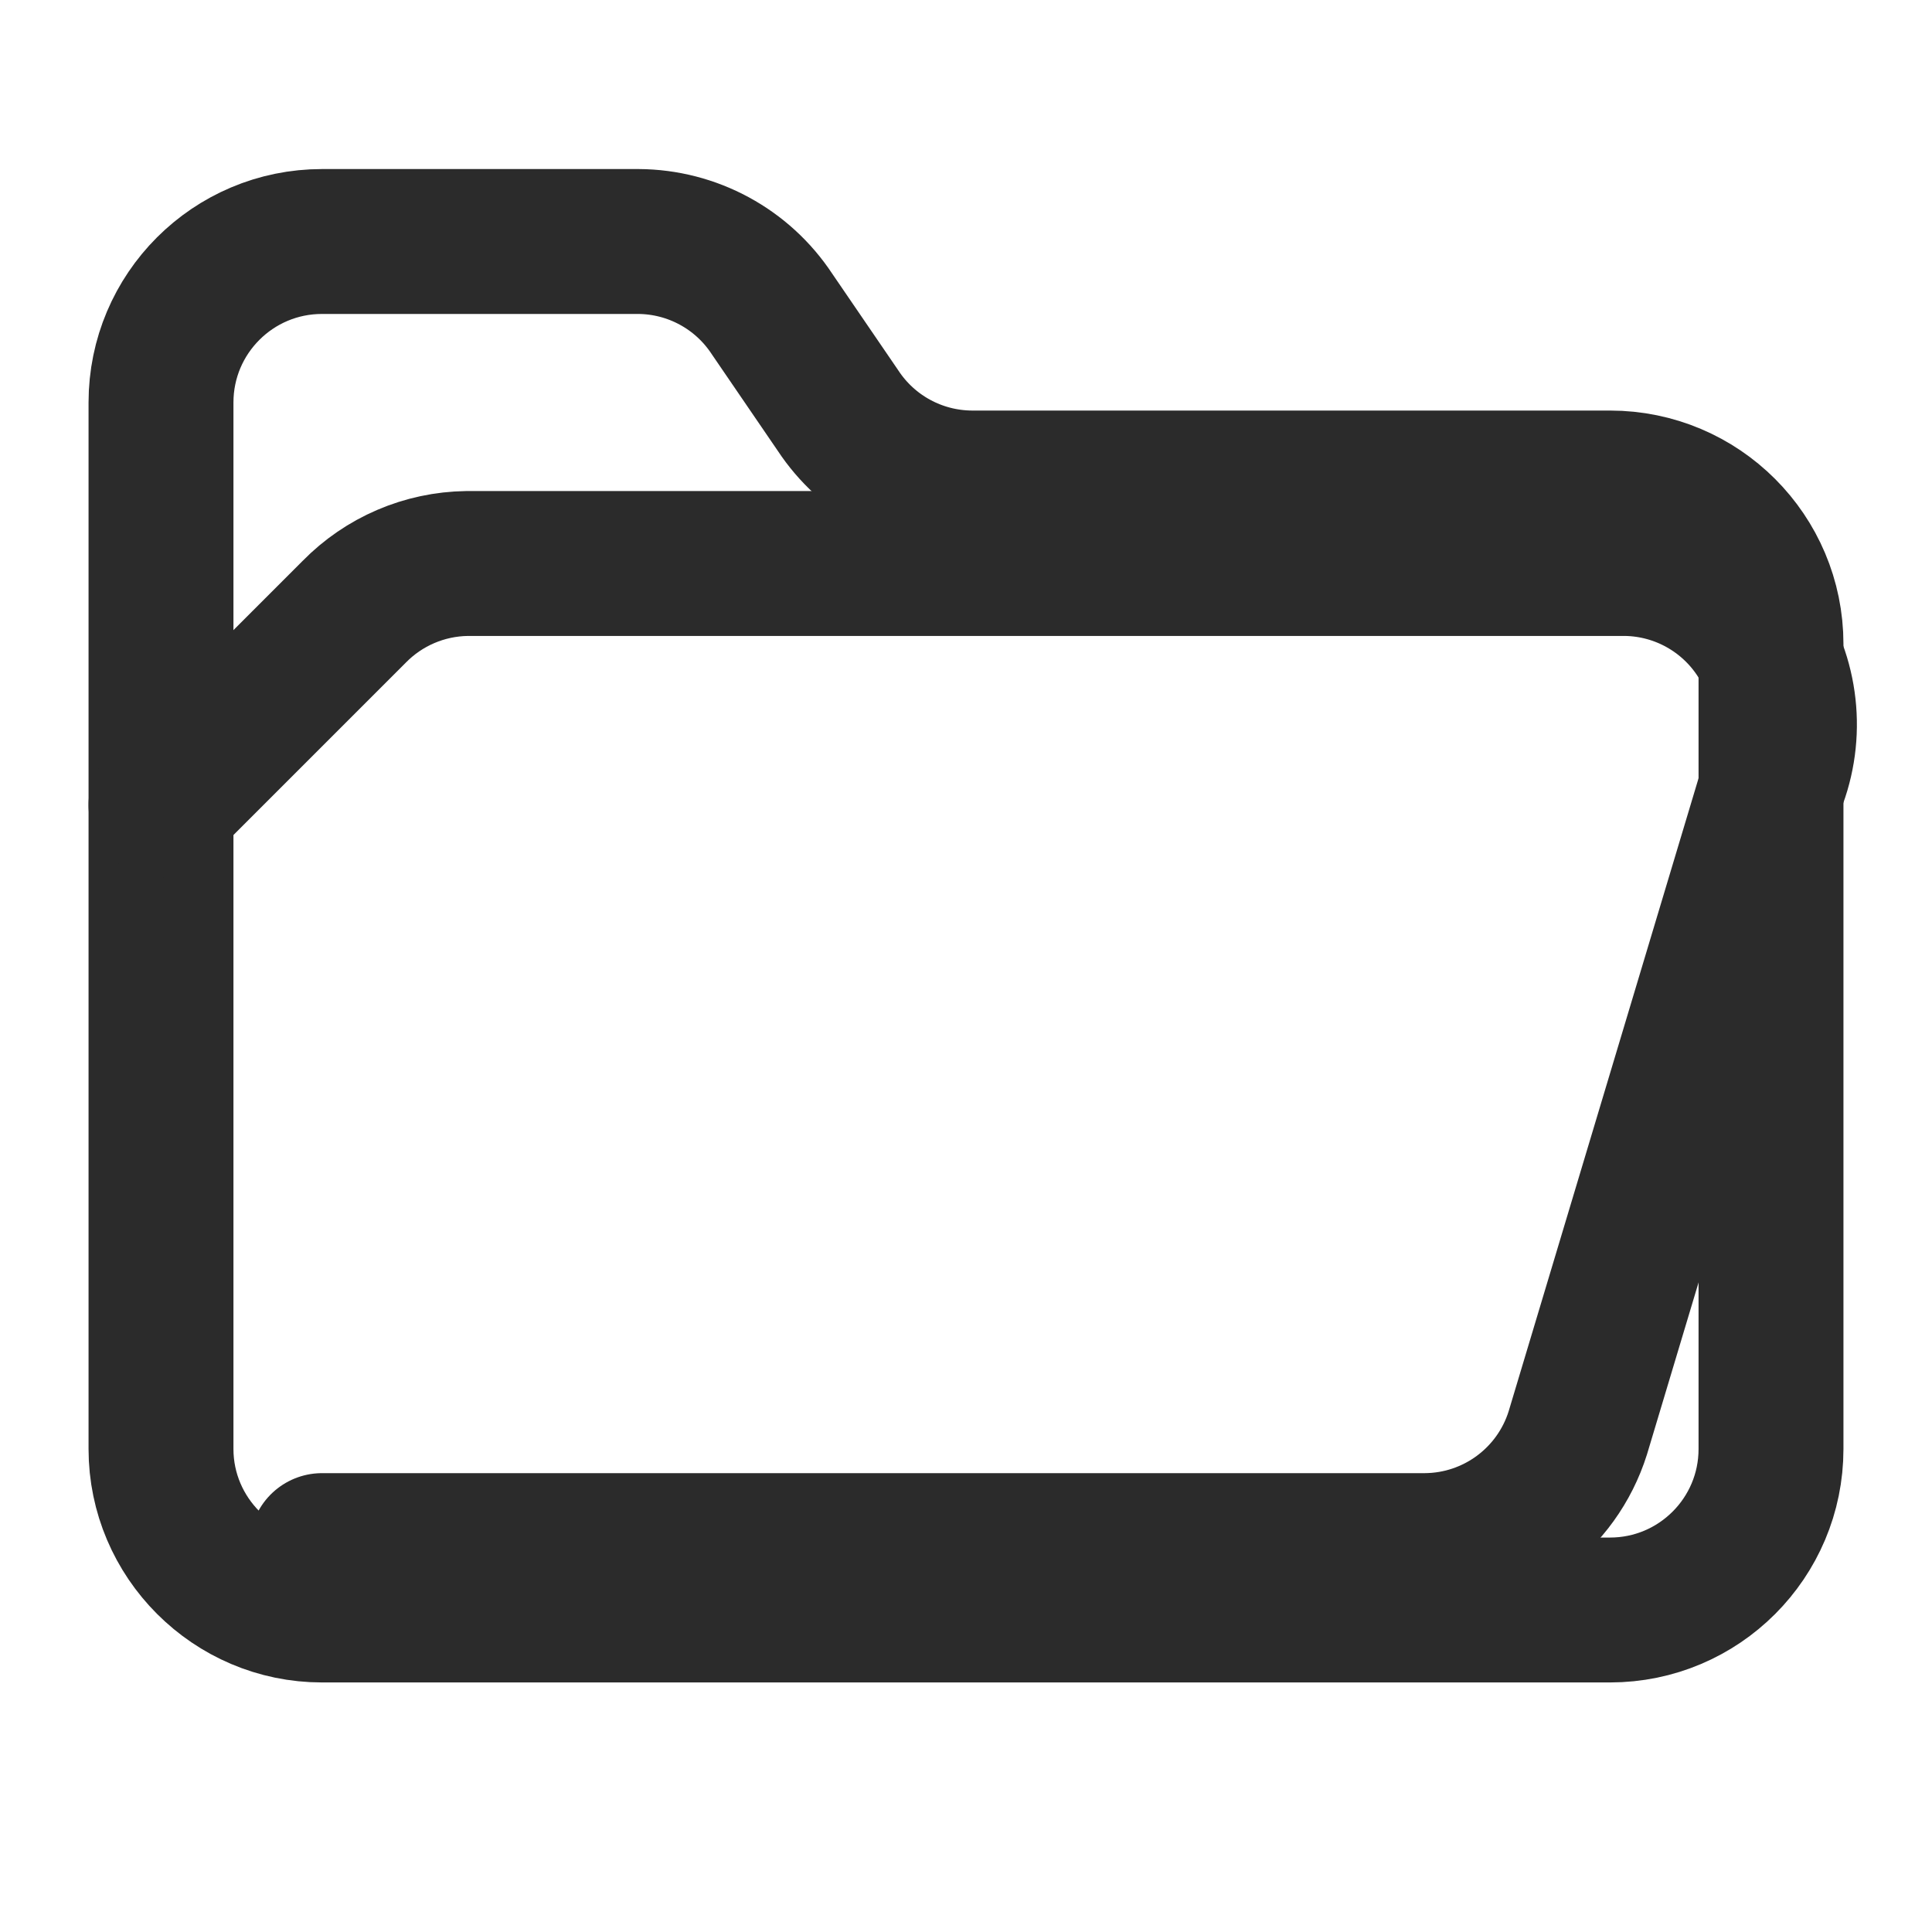
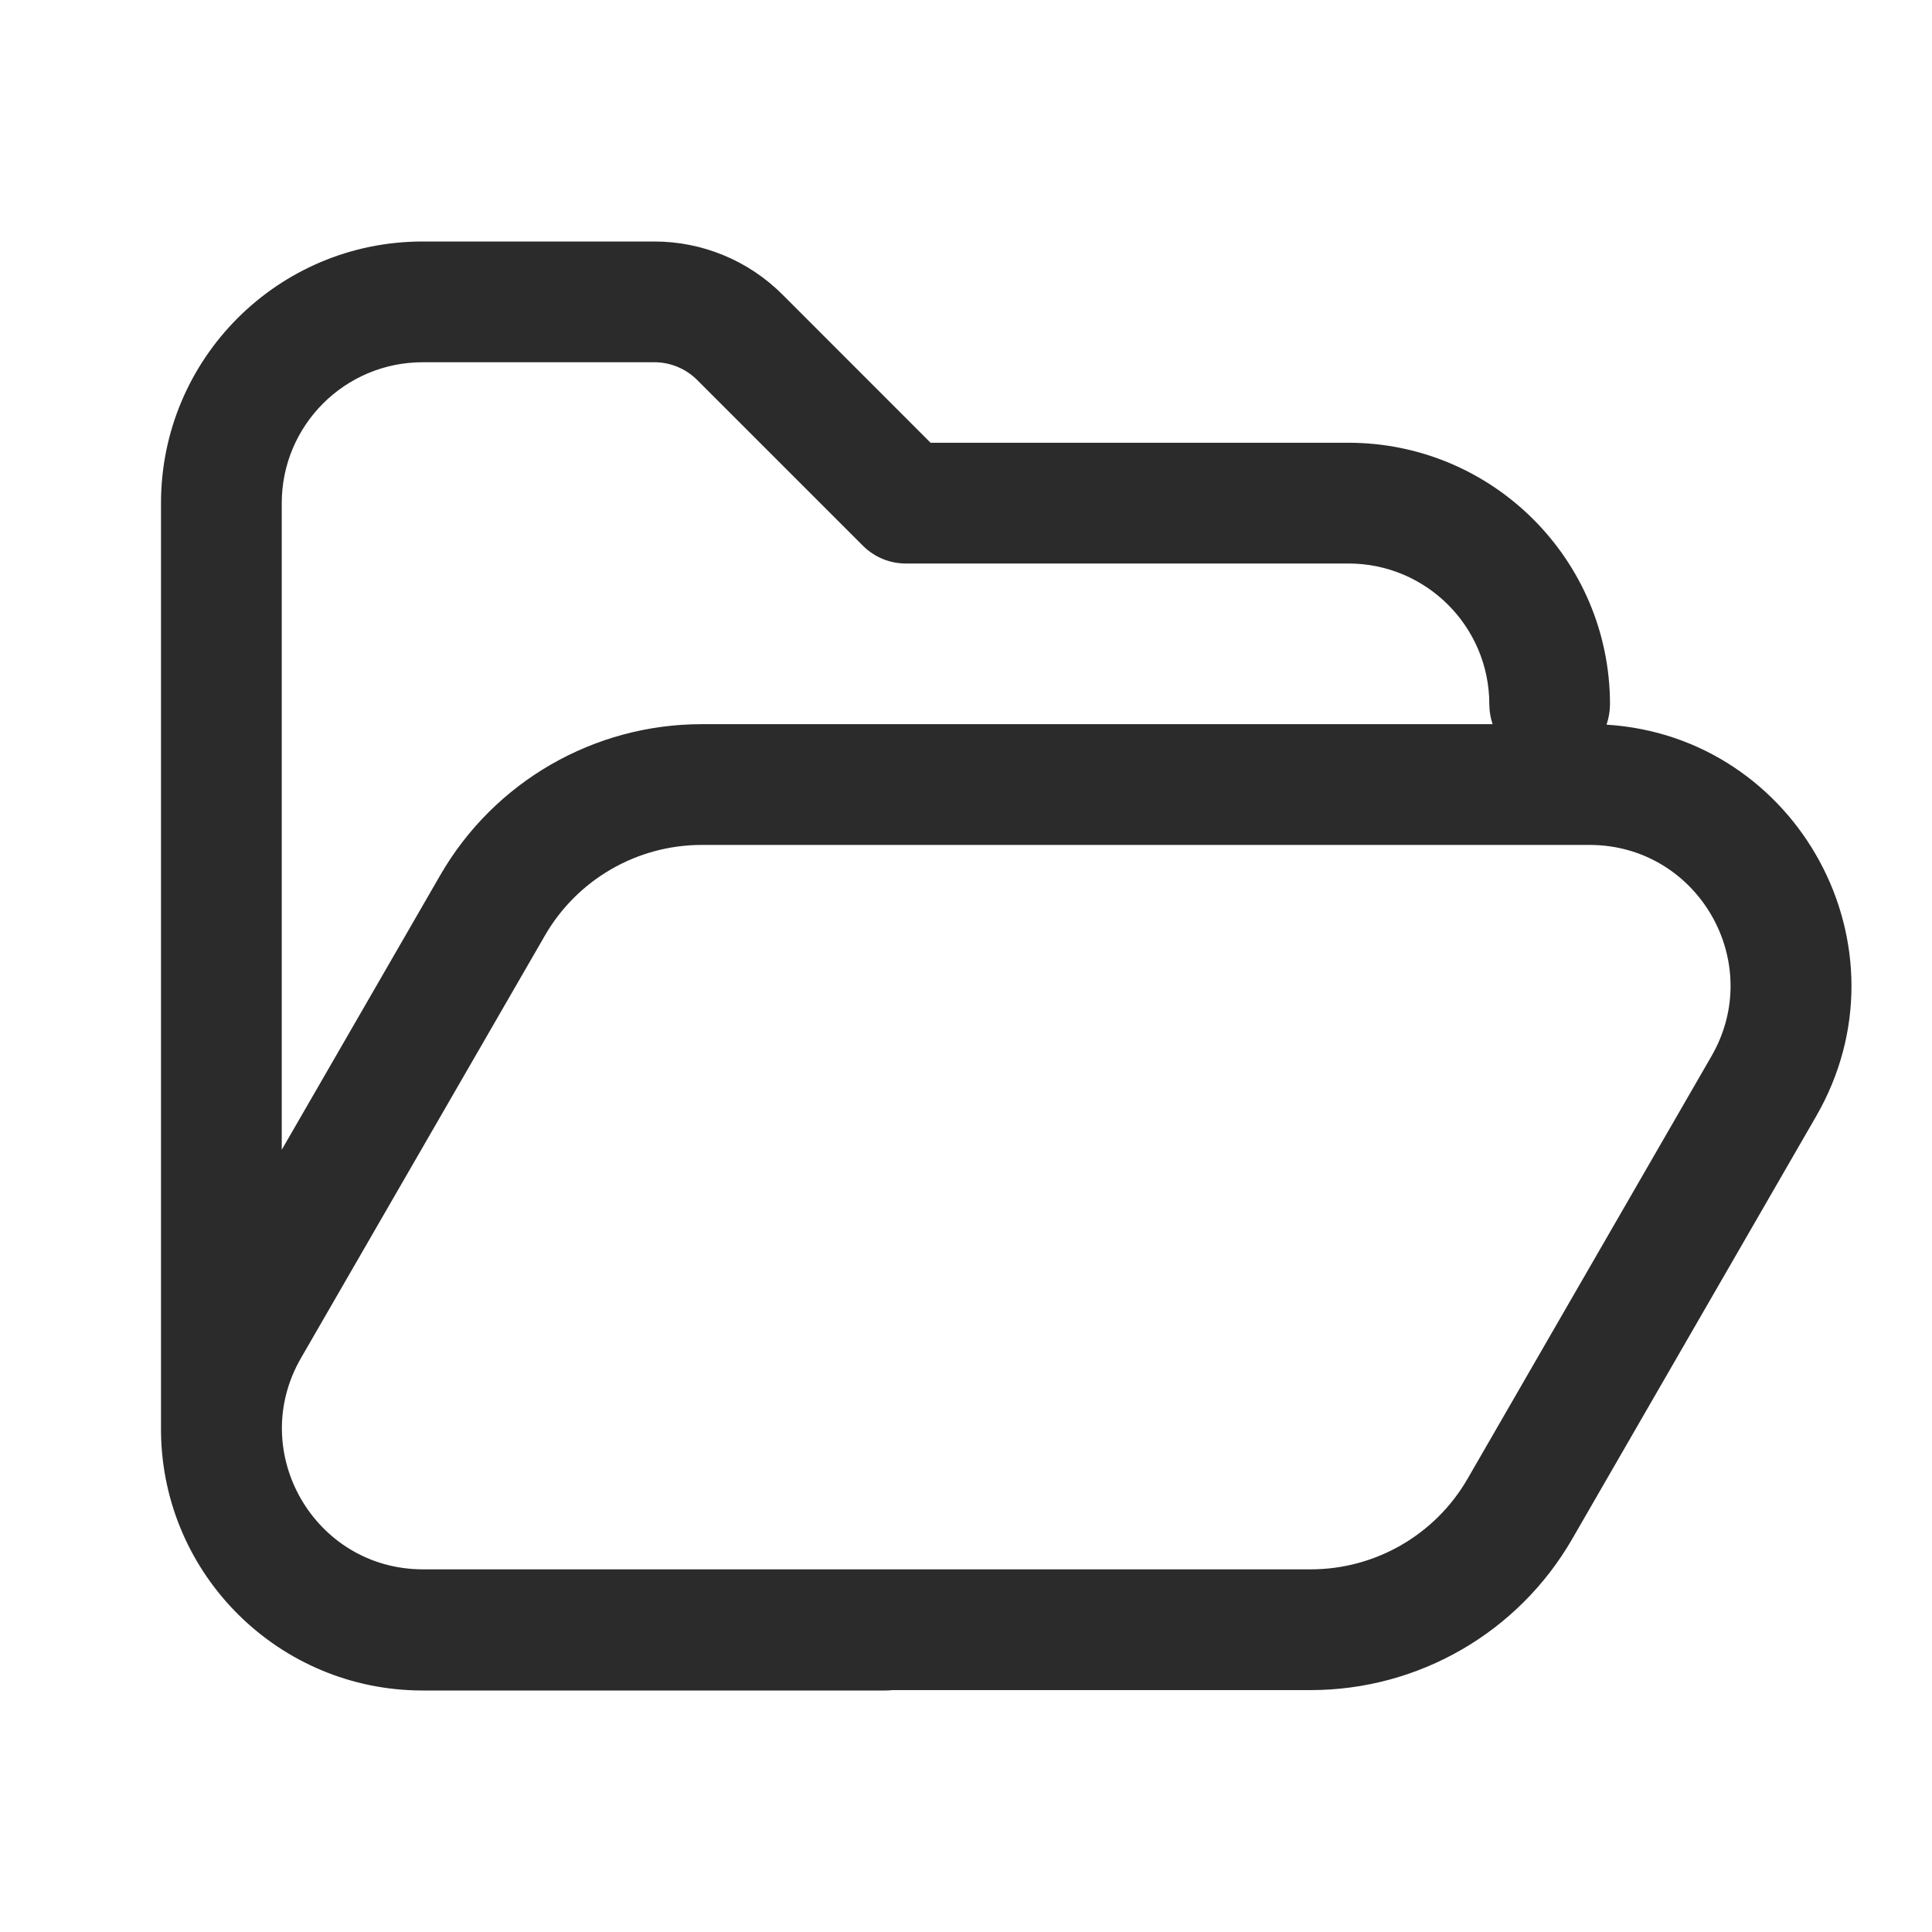
- <svg xmlns="http://www.w3.org/2000/svg" width="24" height="24" viewBox="0 0 24 24" fill="none" stroke="#2b2b2b" stroke-width="1.8" stroke-linecap="round" stroke-linejoin="round">
-   <path d="M4 20h16a2 2 0 0 0 2-2V8a2 2 0 0 0-2-2h-7.93a2 2 0 0 1-1.66-.9l-.82-1.2A2 2 0 0 0 7.93 3H4a2 2 0 0 0-2 2v13c0 1.1.9 2 2 2Z" />
-   <path d="m2 10 2.4-2.4a2 2 0 0 1 1.4-.6h14.4a2 2 0 0 1 1.8 2.8l-2.4 8a2 2 0 0 1-1.9 1.4H4" />
+ <svg xmlns="http://www.w3.org/2000/svg" width="24" height="24" viewBox="0 0 24 24">
+   <path d="M0 0h24v24H0z" fill="none" />
+   <path fill="#2b2b2b" d="M3.5 6.25c0-.966.784-1.75 1.75-1.75h2.88a.75.75 0 0 1 .53.22l2.06 2.06c.142.141.332.22.531.22h5.5c.967 0 1.75.784 1.75 1.75q.001.13.041.246H8.72a3.75 3.75 0 0 0-3.25 1.874L3.5 14.283zM2 17.788A3.25 3.25 0 0 0 5.25 21H11q.044 0 .086-.005h5.195a3.75 3.75 0 0 0 3.248-1.875l3.03-5.25c1.216-2.104-.225-4.72-2.602-4.868A.8.8 0 0 0 20 8.75a3.25 3.25 0 0 0-3.25-3.25h-5.19L9.72 3.659A2.25 2.25 0 0 0 8.129 3H5.25A3.25 3.25 0 0 0 2 6.25zm6.719-7.292h11.026c1.347 0 2.19 1.458 1.515 2.625l-3.03 5.25a2.25 2.25 0 0 1-1.949 1.124H5.255c-1.347 0-2.19-1.458-1.516-2.625l3.031-5.25a2.25 2.25 0 0 1 1.949-1.124" />
</svg>
